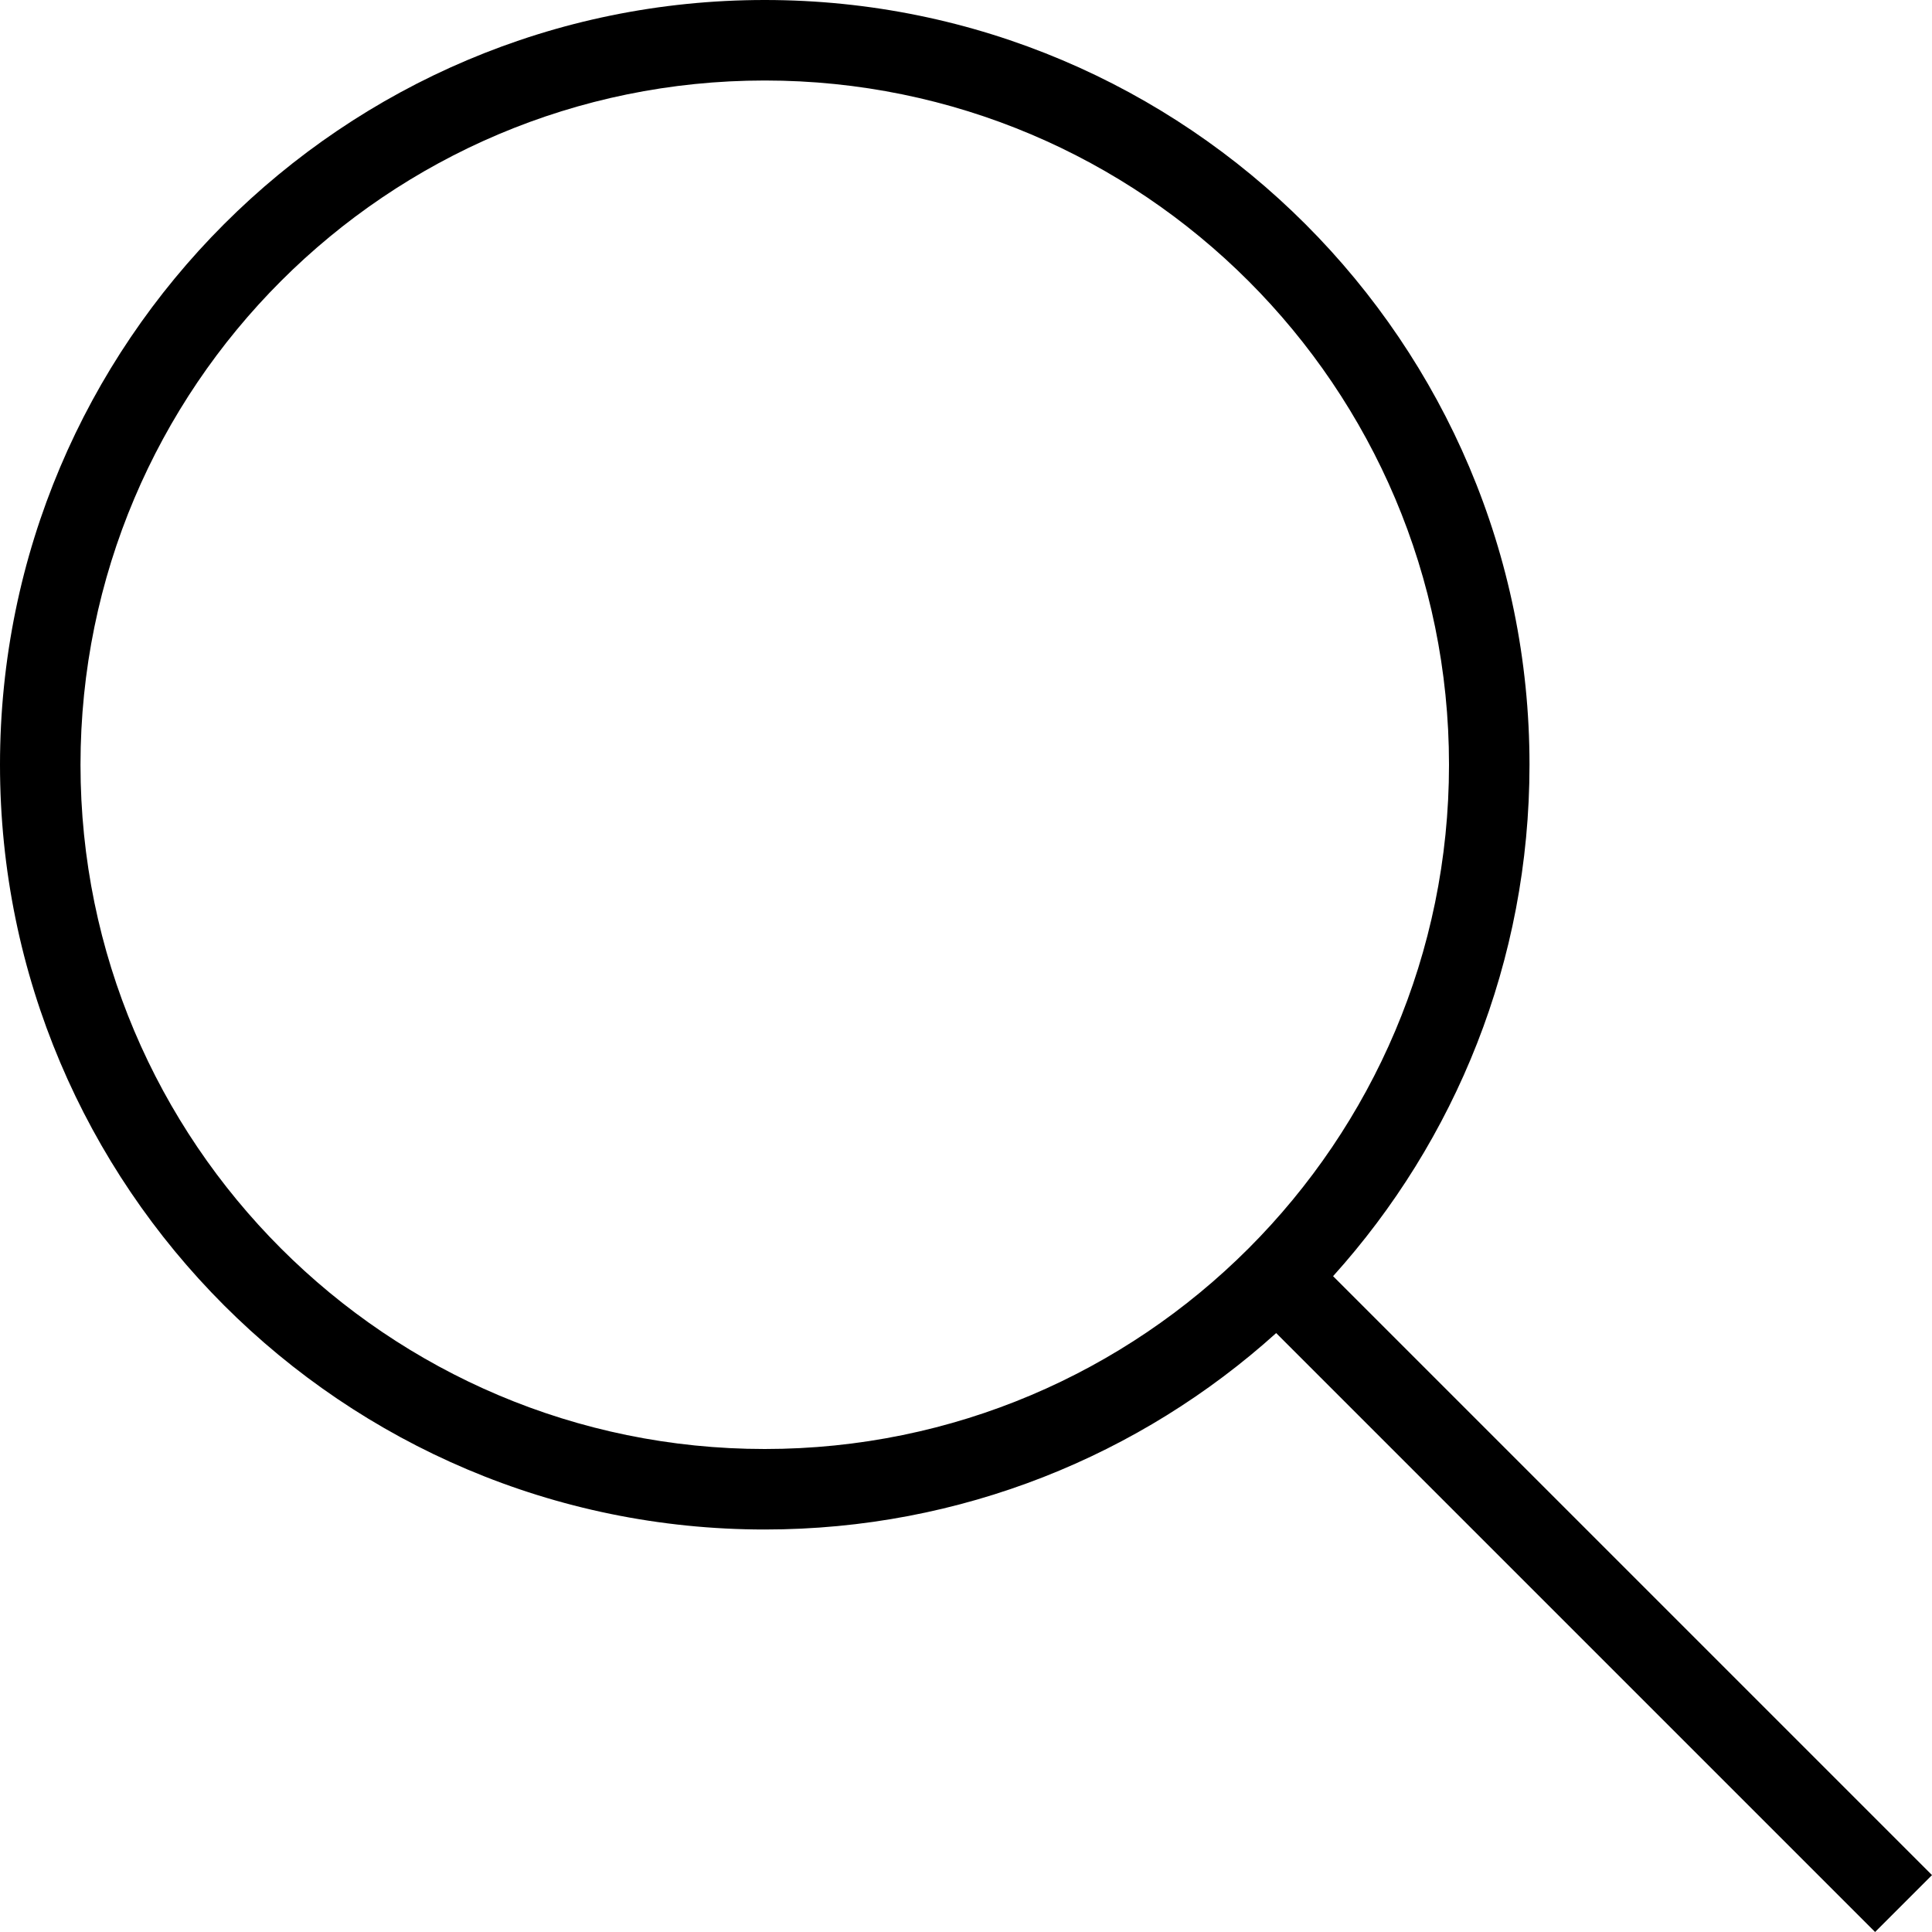
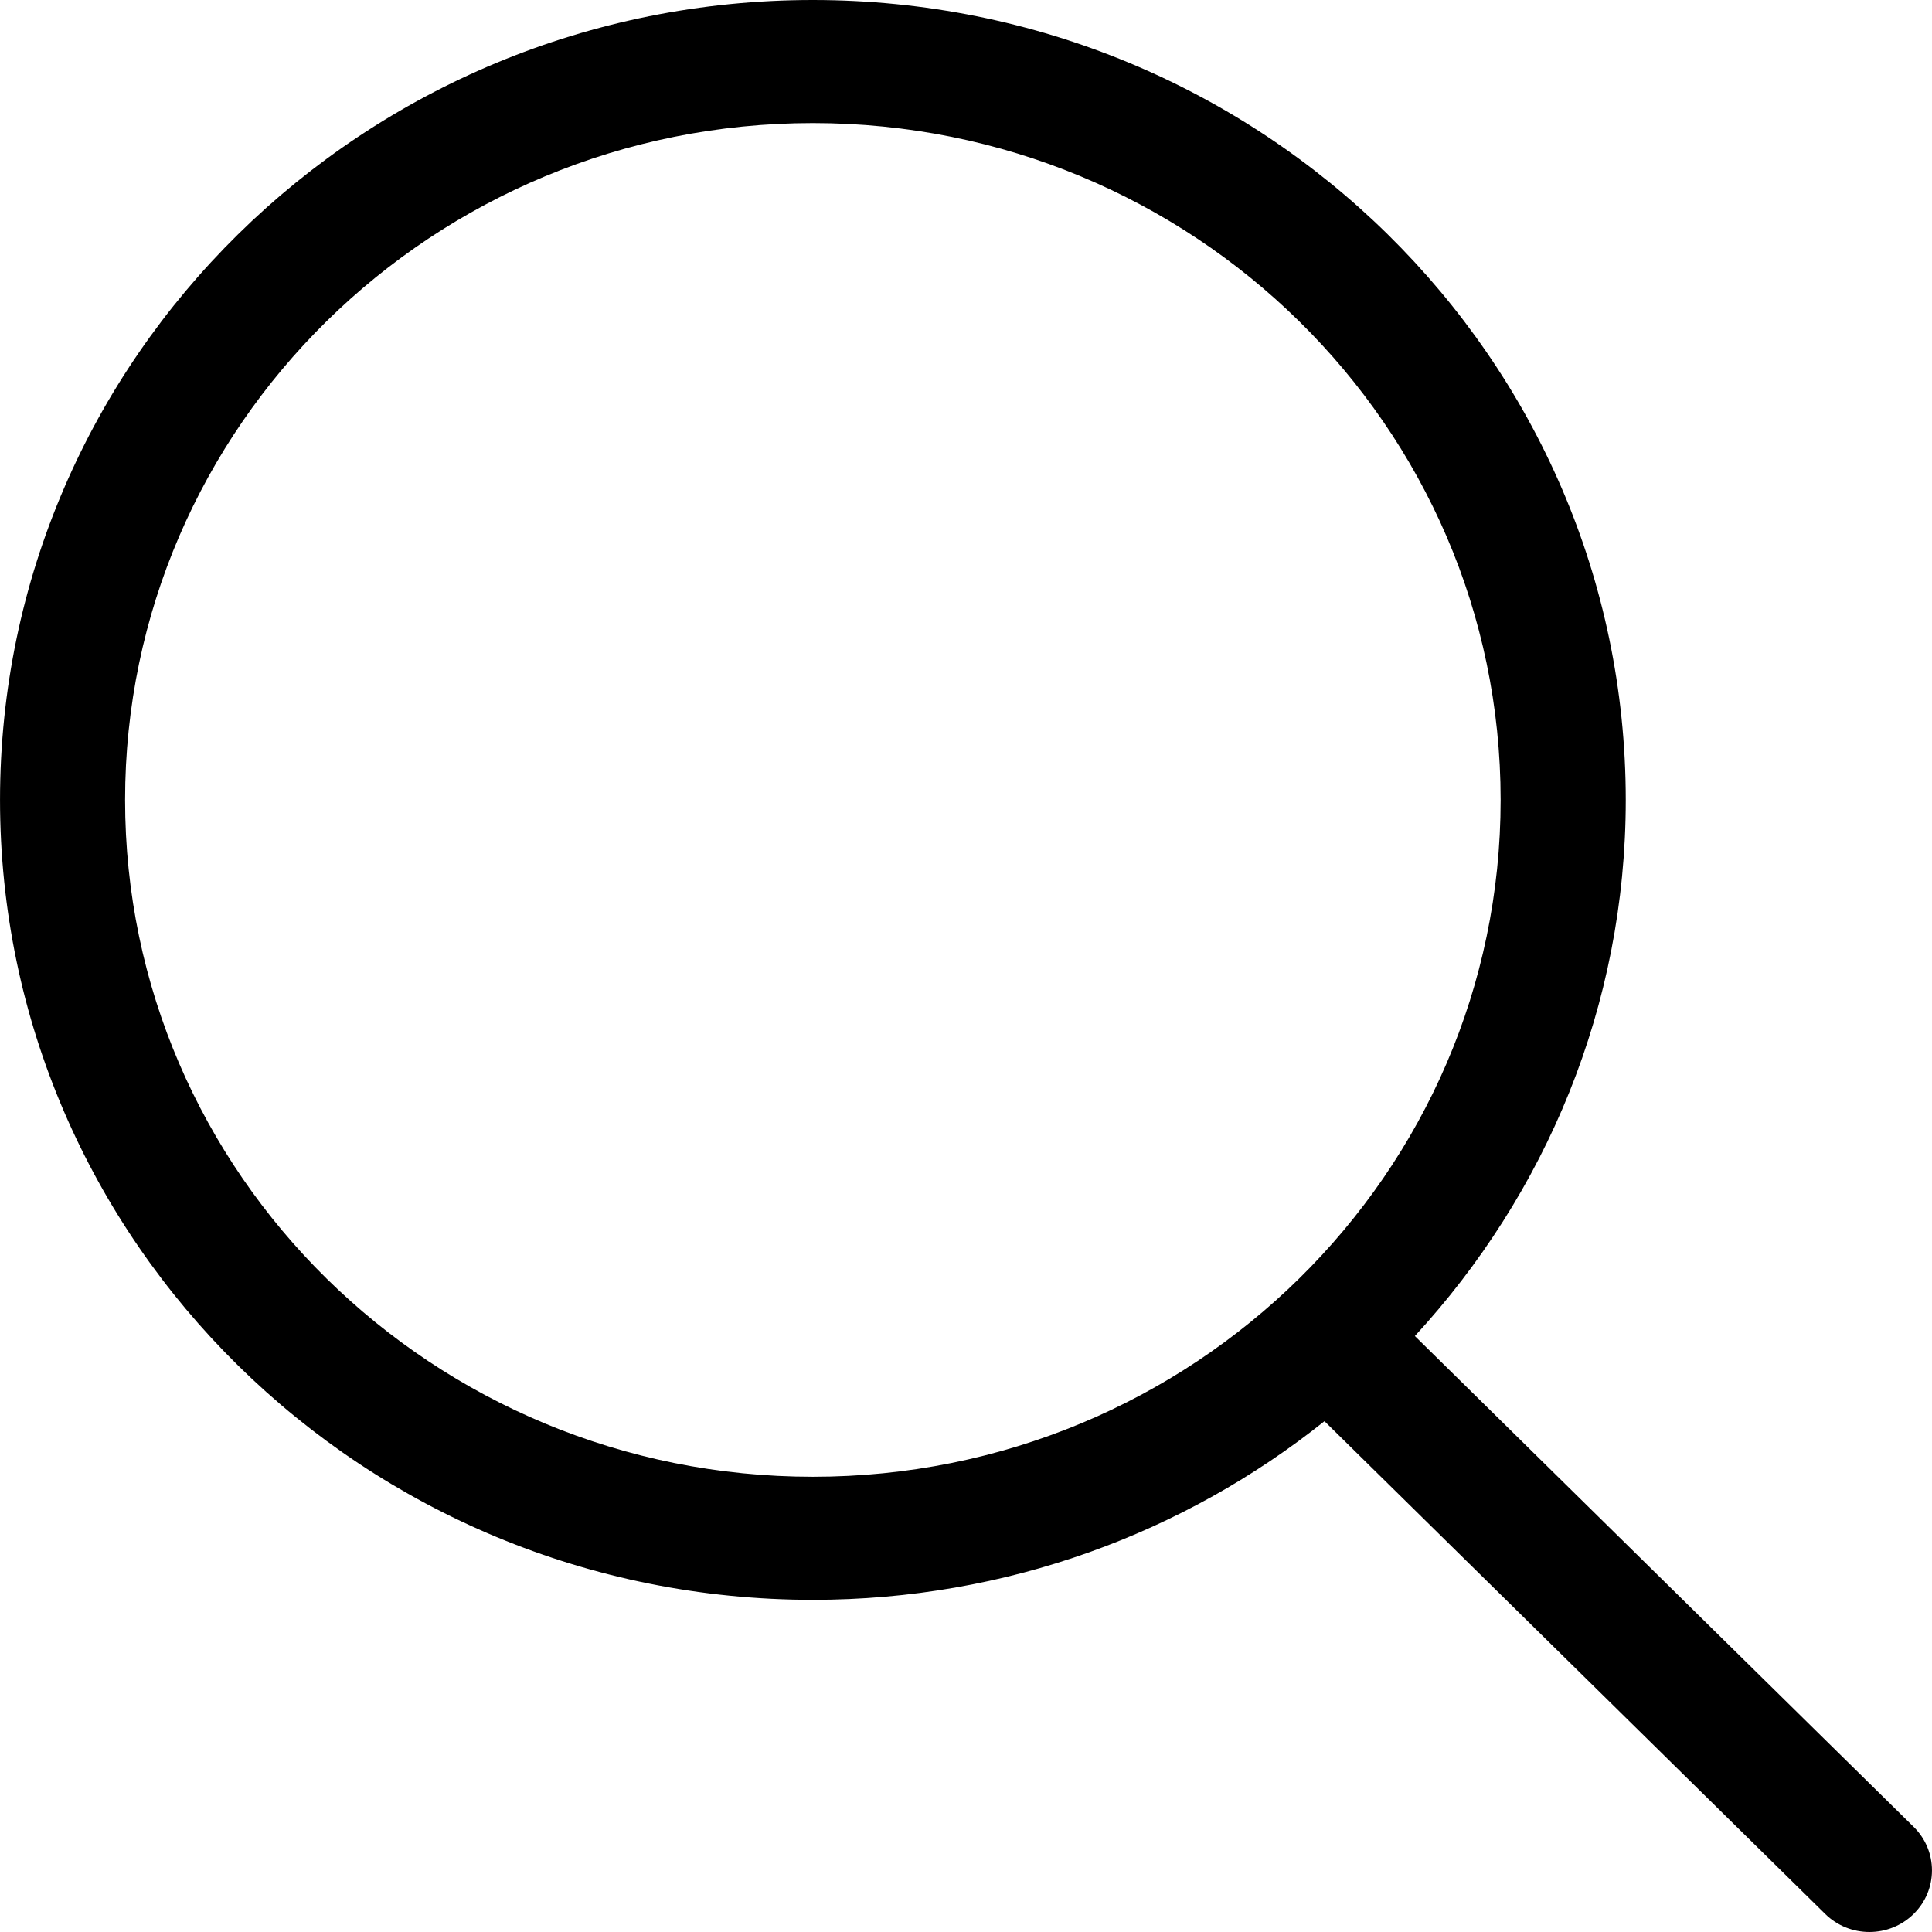
- <svg xmlns="http://www.w3.org/2000/svg" width="24" height="24" fill-rule="evenodd" clip-rule="evenodd">
-   <path d="M15.853 16.56c-1.683 1.517-3.911 2.44-6.353 2.44-5.243 0-9.5-4.257-9.5-9.5s4.257-9.5 9.5-9.5 9.5 4.257 9.5 9.5c0 2.442-.923 4.67-2.44 6.353l7.44 7.44-.707.707-7.44-7.44zm-6.353-15.56c4.691 0 8.5 3.809 8.5 8.5s-3.809 8.5-8.5 8.5-8.5-3.809-8.5-8.5 3.809-8.5 8.5-8.5z" />
+ <svg xmlns="http://www.w3.org/2000/svg" version="1.1" id="Capa_1" x="0px" y="0px" width="612.01px" height="612.01px" viewBox="0 0 612.01 612.01" style="enable-background:new 0 0 612.01 612.01;" xml:space="preserve">
+   <g>
+     <g id="_x34__4_">
+       <g>
+         <path d="M606.209,578.714L448.198,423.228C489.576,378.272,515,318.817,515,253.393C514.98,113.439,399.704,0,257.493,0     C115.282,0,0.006,113.439,0.006,253.393s115.276,253.393,257.487,253.393c61.445,0,117.801-21.253,162.068-56.586     l158.624,156.099c7.729,7.614,20.277,7.614,28.006,0C613.938,598.686,613.938,586.328,606.209,578.714z M257.493,467.8     c-120.326,0-217.869-95.993-217.869-214.407S137.167,38.986,257.493,38.986c120.327,0,217.869,95.993,217.869,214.407     S377.82,467.8,257.493,467.8z" />
+       </g>
+     </g>
+   </g>
+   <g>
+ </g>
+   <g>
+ </g>
+   <g>
+ </g>
+   <g>
+ </g>
+   <g>
+ </g>
+   <g>
+ </g>
+   <g>
+ </g>
+   <g>
+ </g>
+   <g>
+ </g>
+   <g>
+ </g>
+   <g>
+ </g>
+   <g>
+ </g>
+   <g>
+ </g>
+   <g>
+ </g>
+   <g>
+ </g>
</svg>
